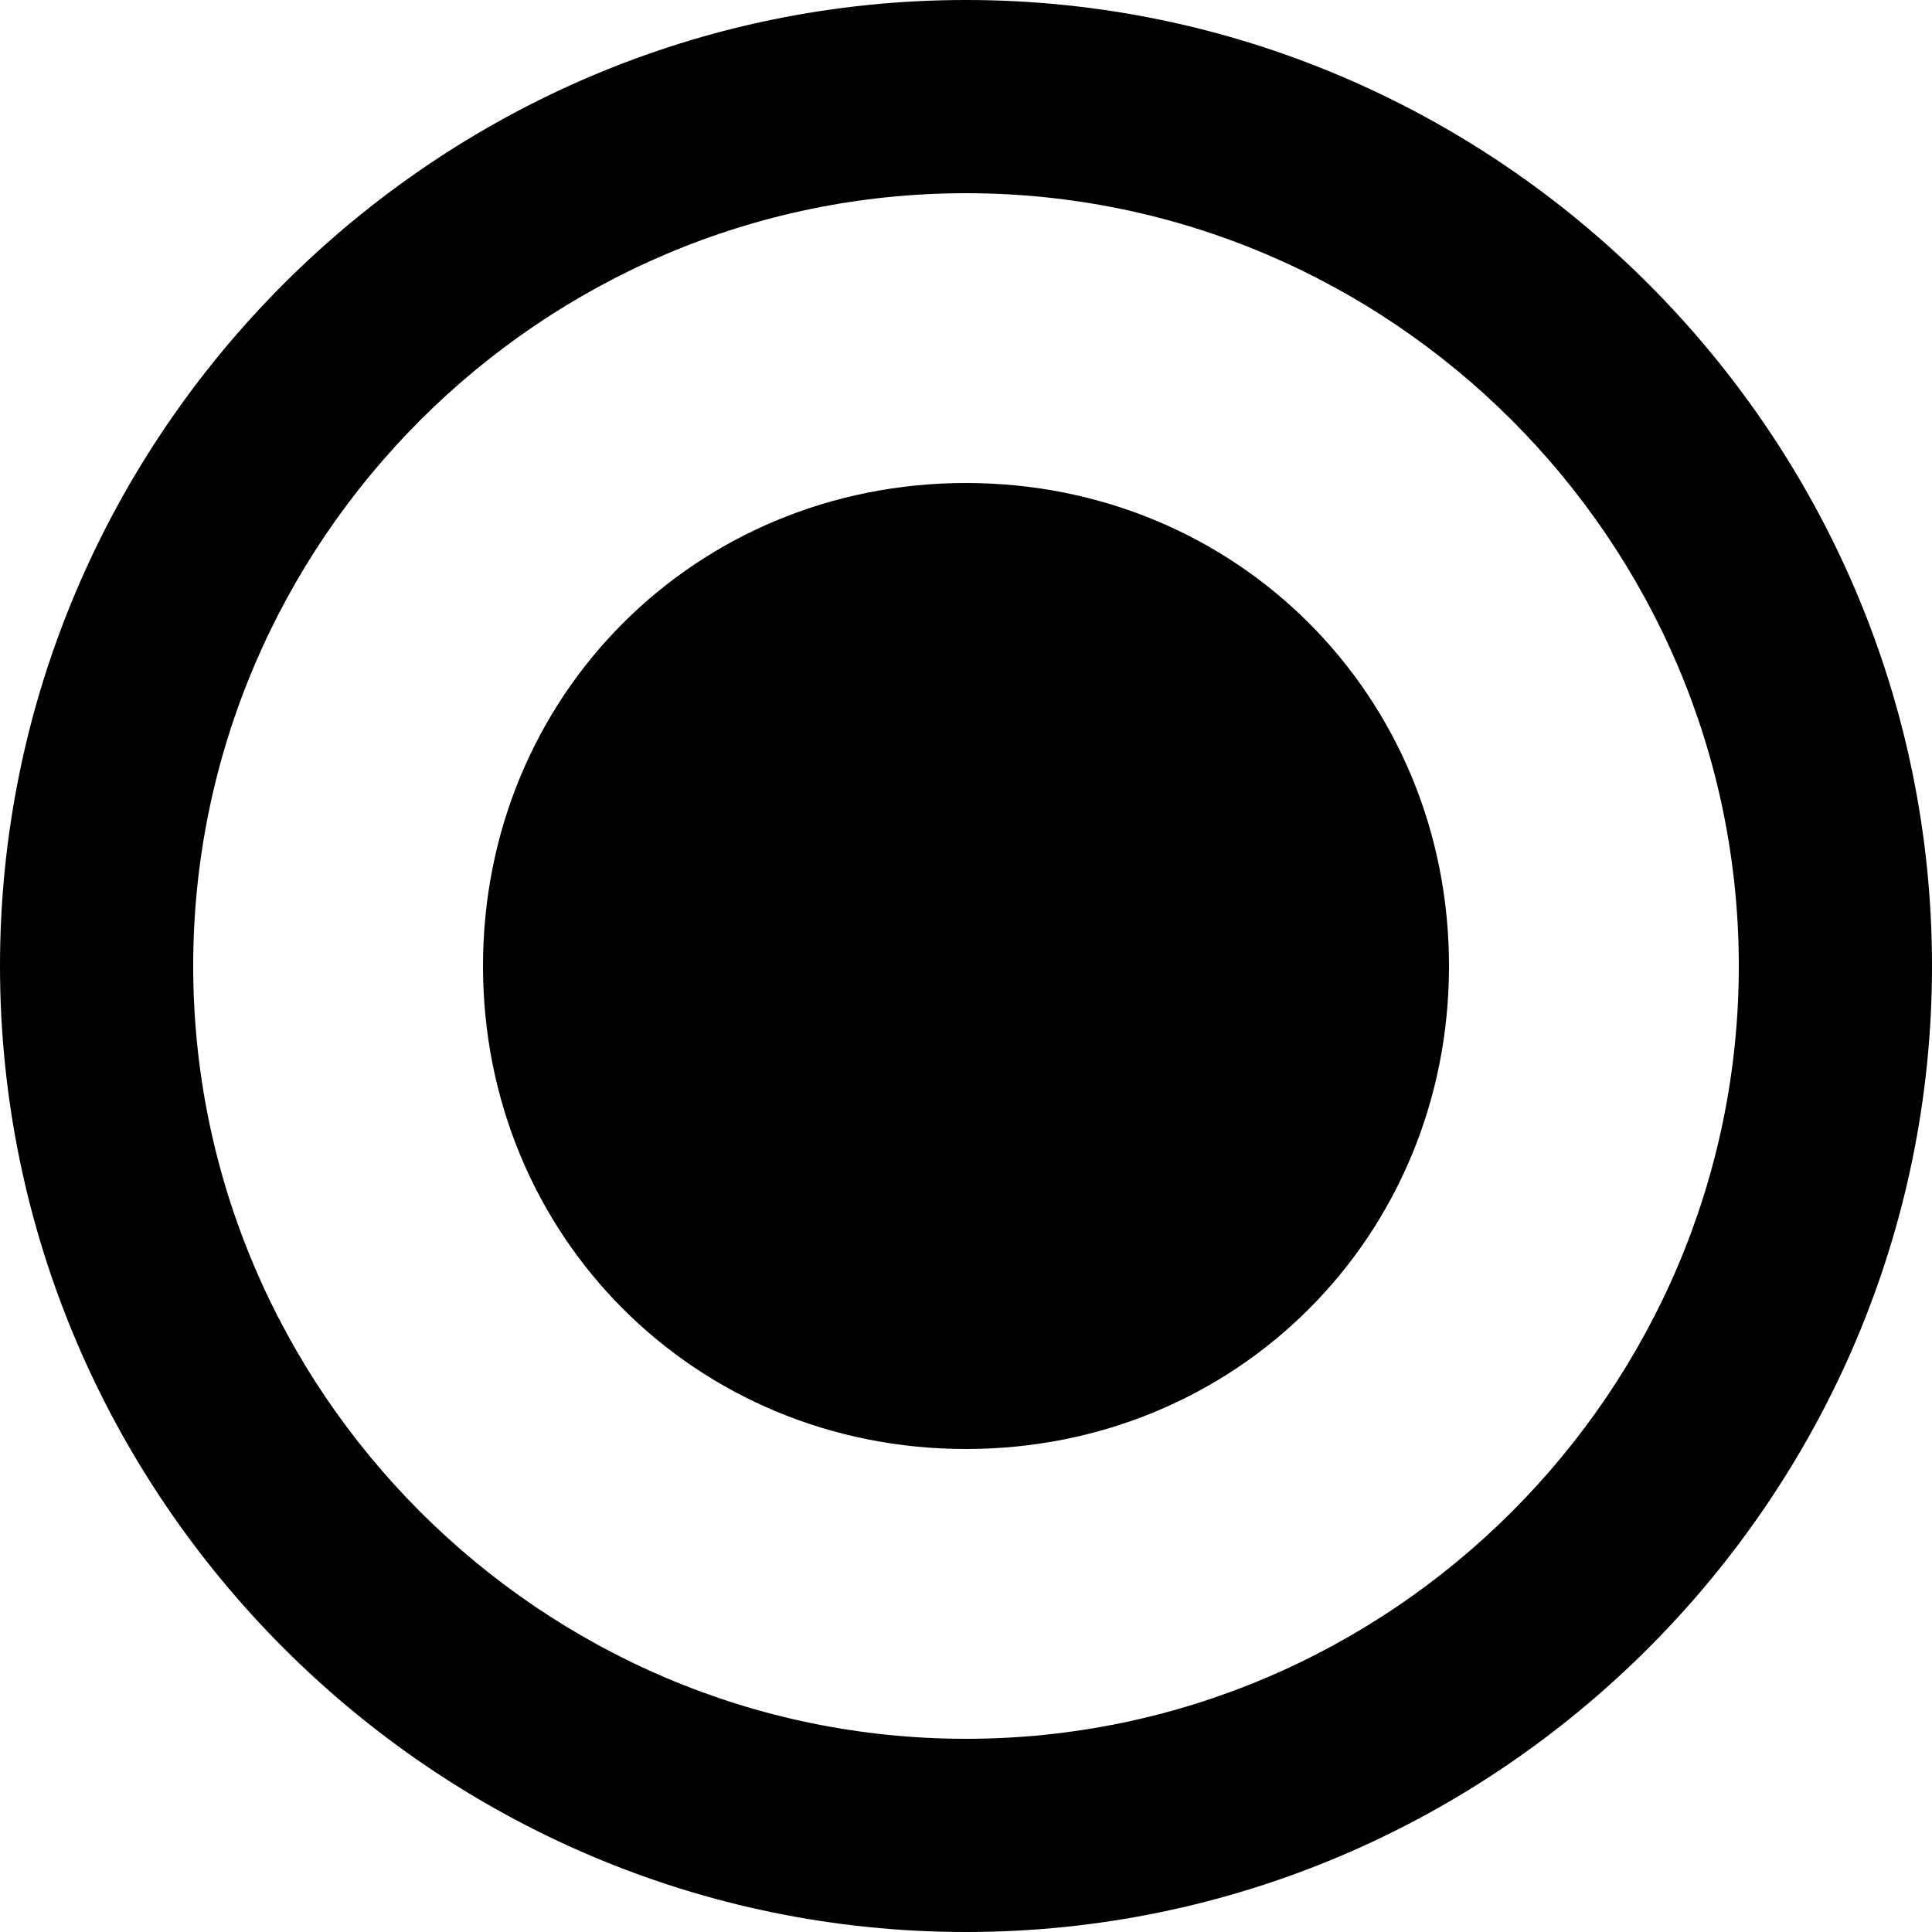
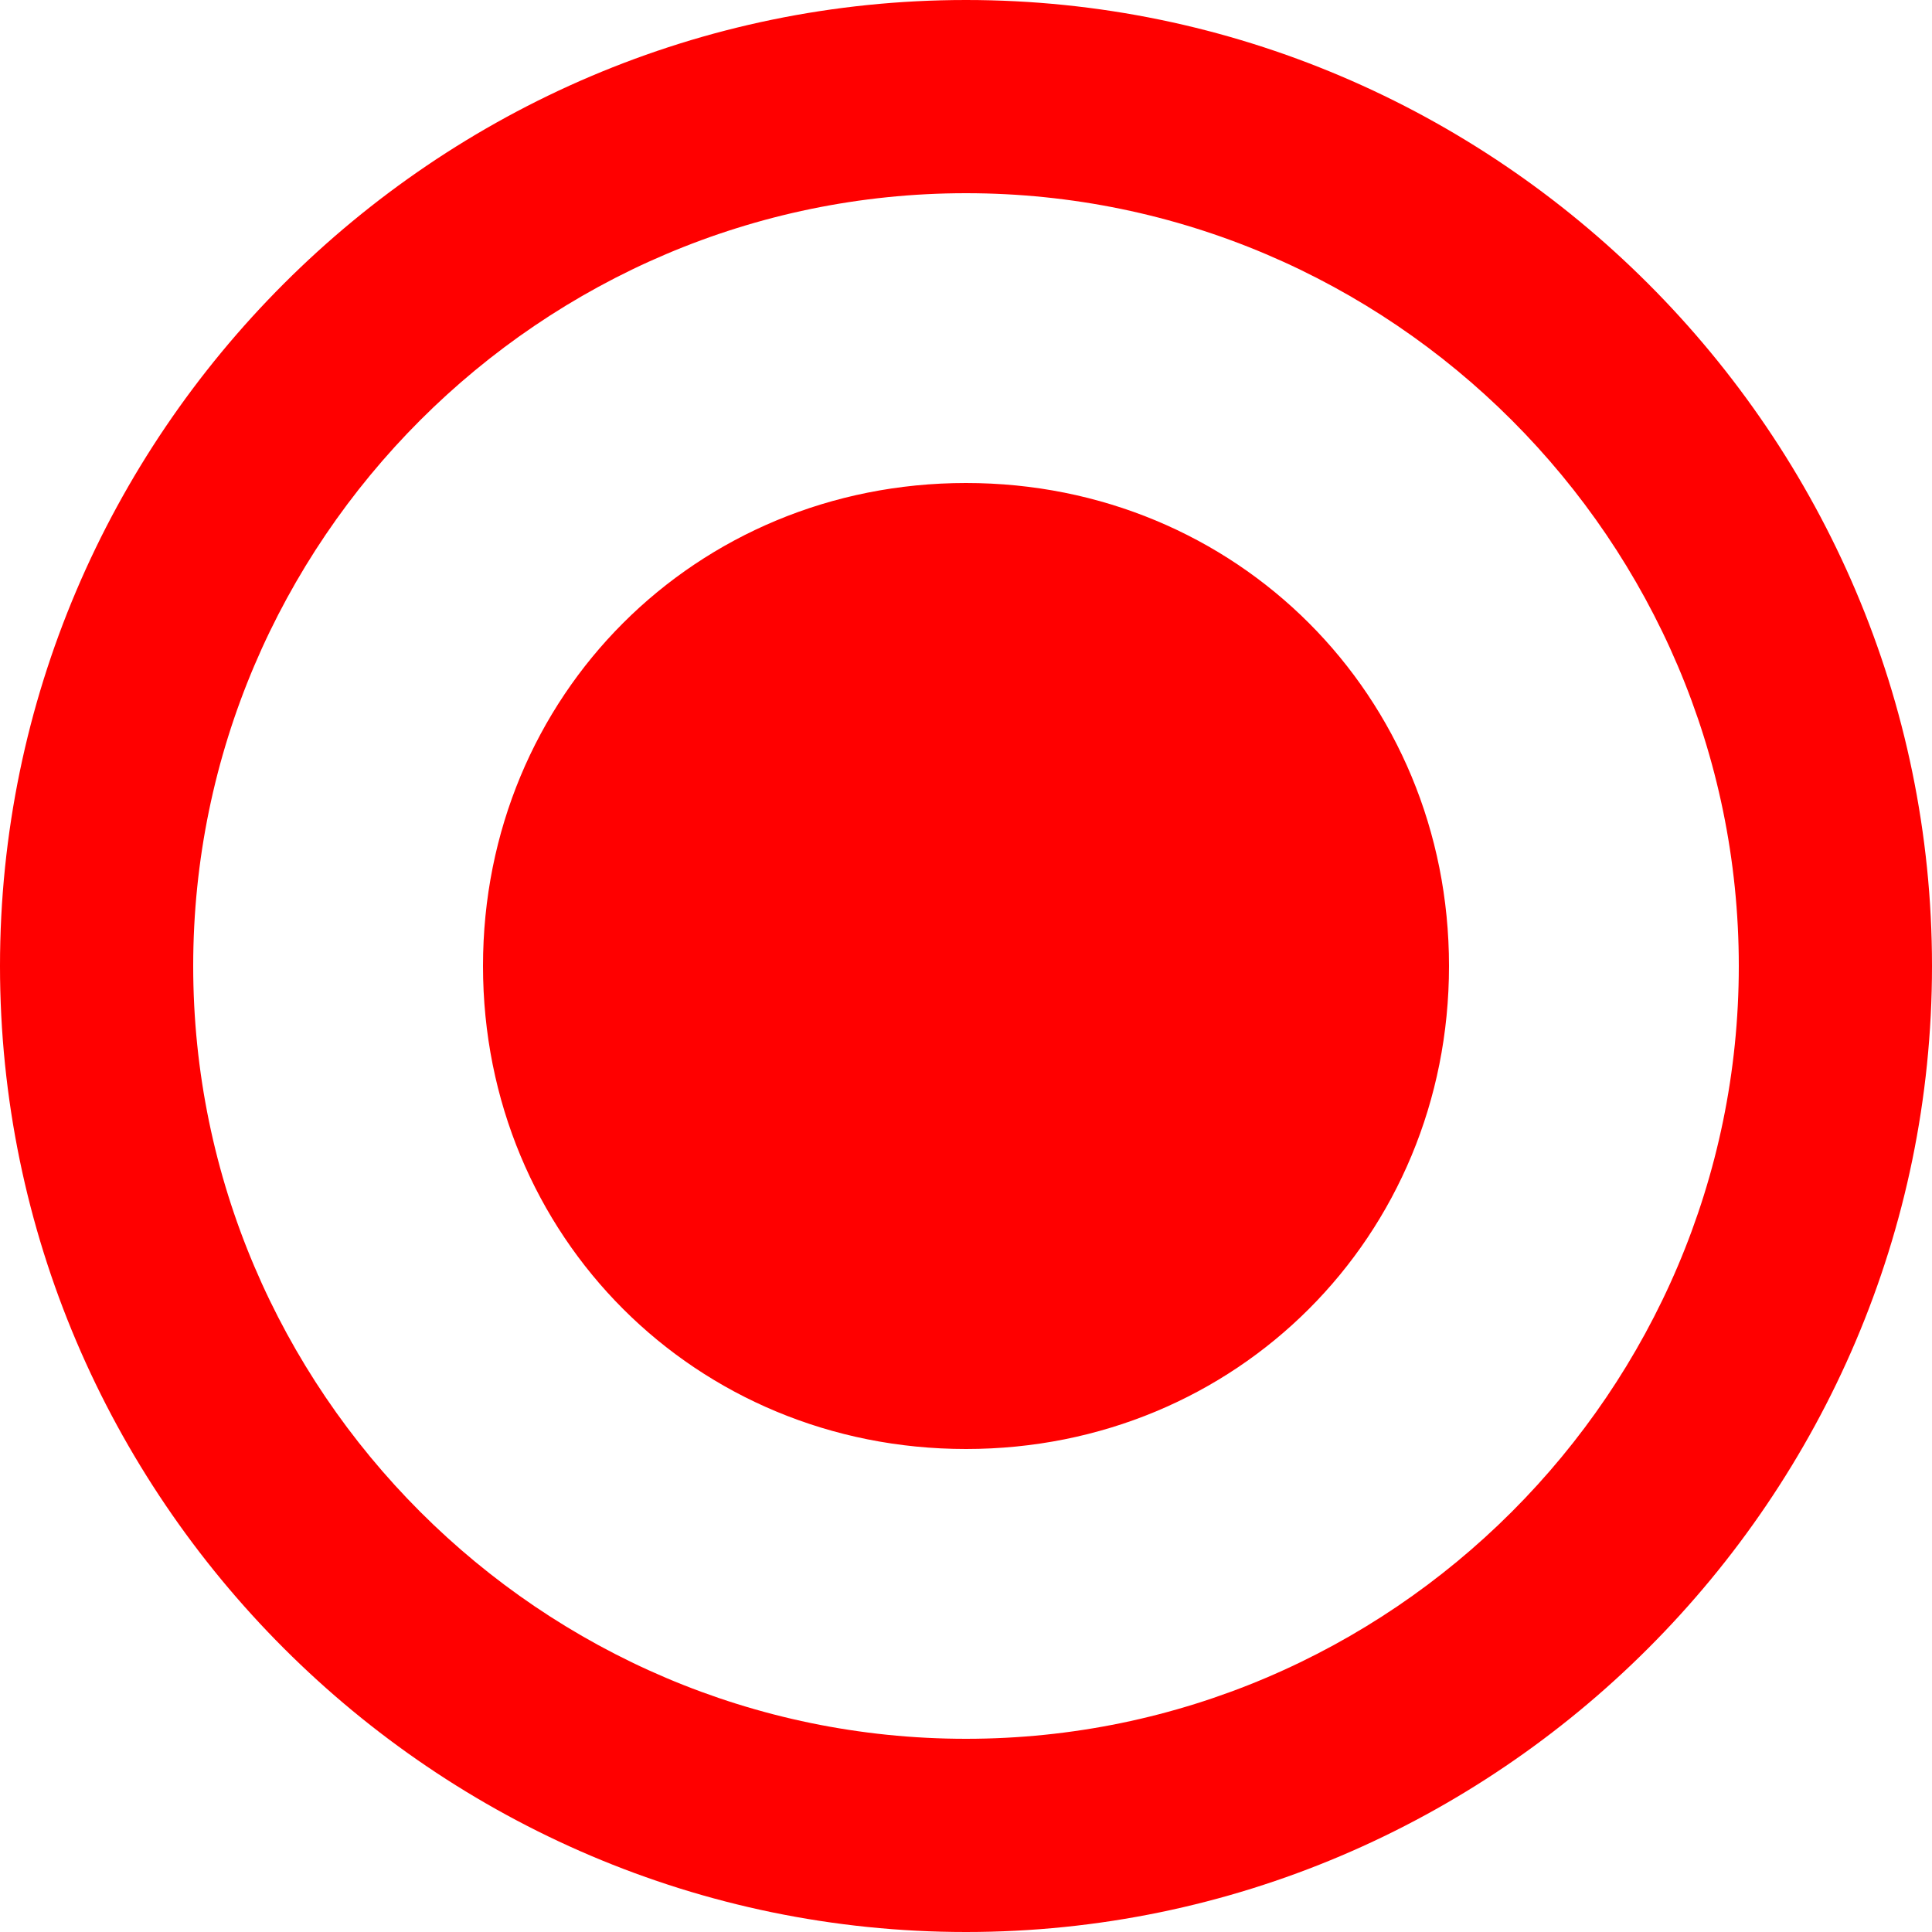
<svg xmlns="http://www.w3.org/2000/svg" height="20px" version="1.1" viewBox="0 0 20 20" width="20px">
  <defs />
  <g fill="none" fill-rule="evenodd" id="Page-1" stroke="none" stroke-width="1">
-     <g fill="#000000" id="Core" transform="translate(-338, -338)">
+     <g fill="#FF0000" id="Core" transform="translate(-338, -338)">
      <g id="radio-button-on" transform="translate(338, 338)">
        <path d="M10,5 C7.2,5 5,7.2 5,10 C5,12.8 7.2,15 10,15 C12.8,15 15,12.8 15,10 C15,7.2 12.8,5 10,5 L10,5 Z M10,0 C4.5,0 0,4.5 0,10 C0,15.5 4.5,20 10,20 C15.5,20 20,15.5 20,10 C20,4.5 15.5,0 10,0 L10,0 Z M10,18 C5.6,18 2,14.4 2,10 C2,5.6 5.6,2 10,2 C14.4,2 18,5.6 18,10 C18,14.4 14.4,18 10,18 L10,18 Z" id="Shape" />
      </g>
    </g>
  </g>
</svg>
